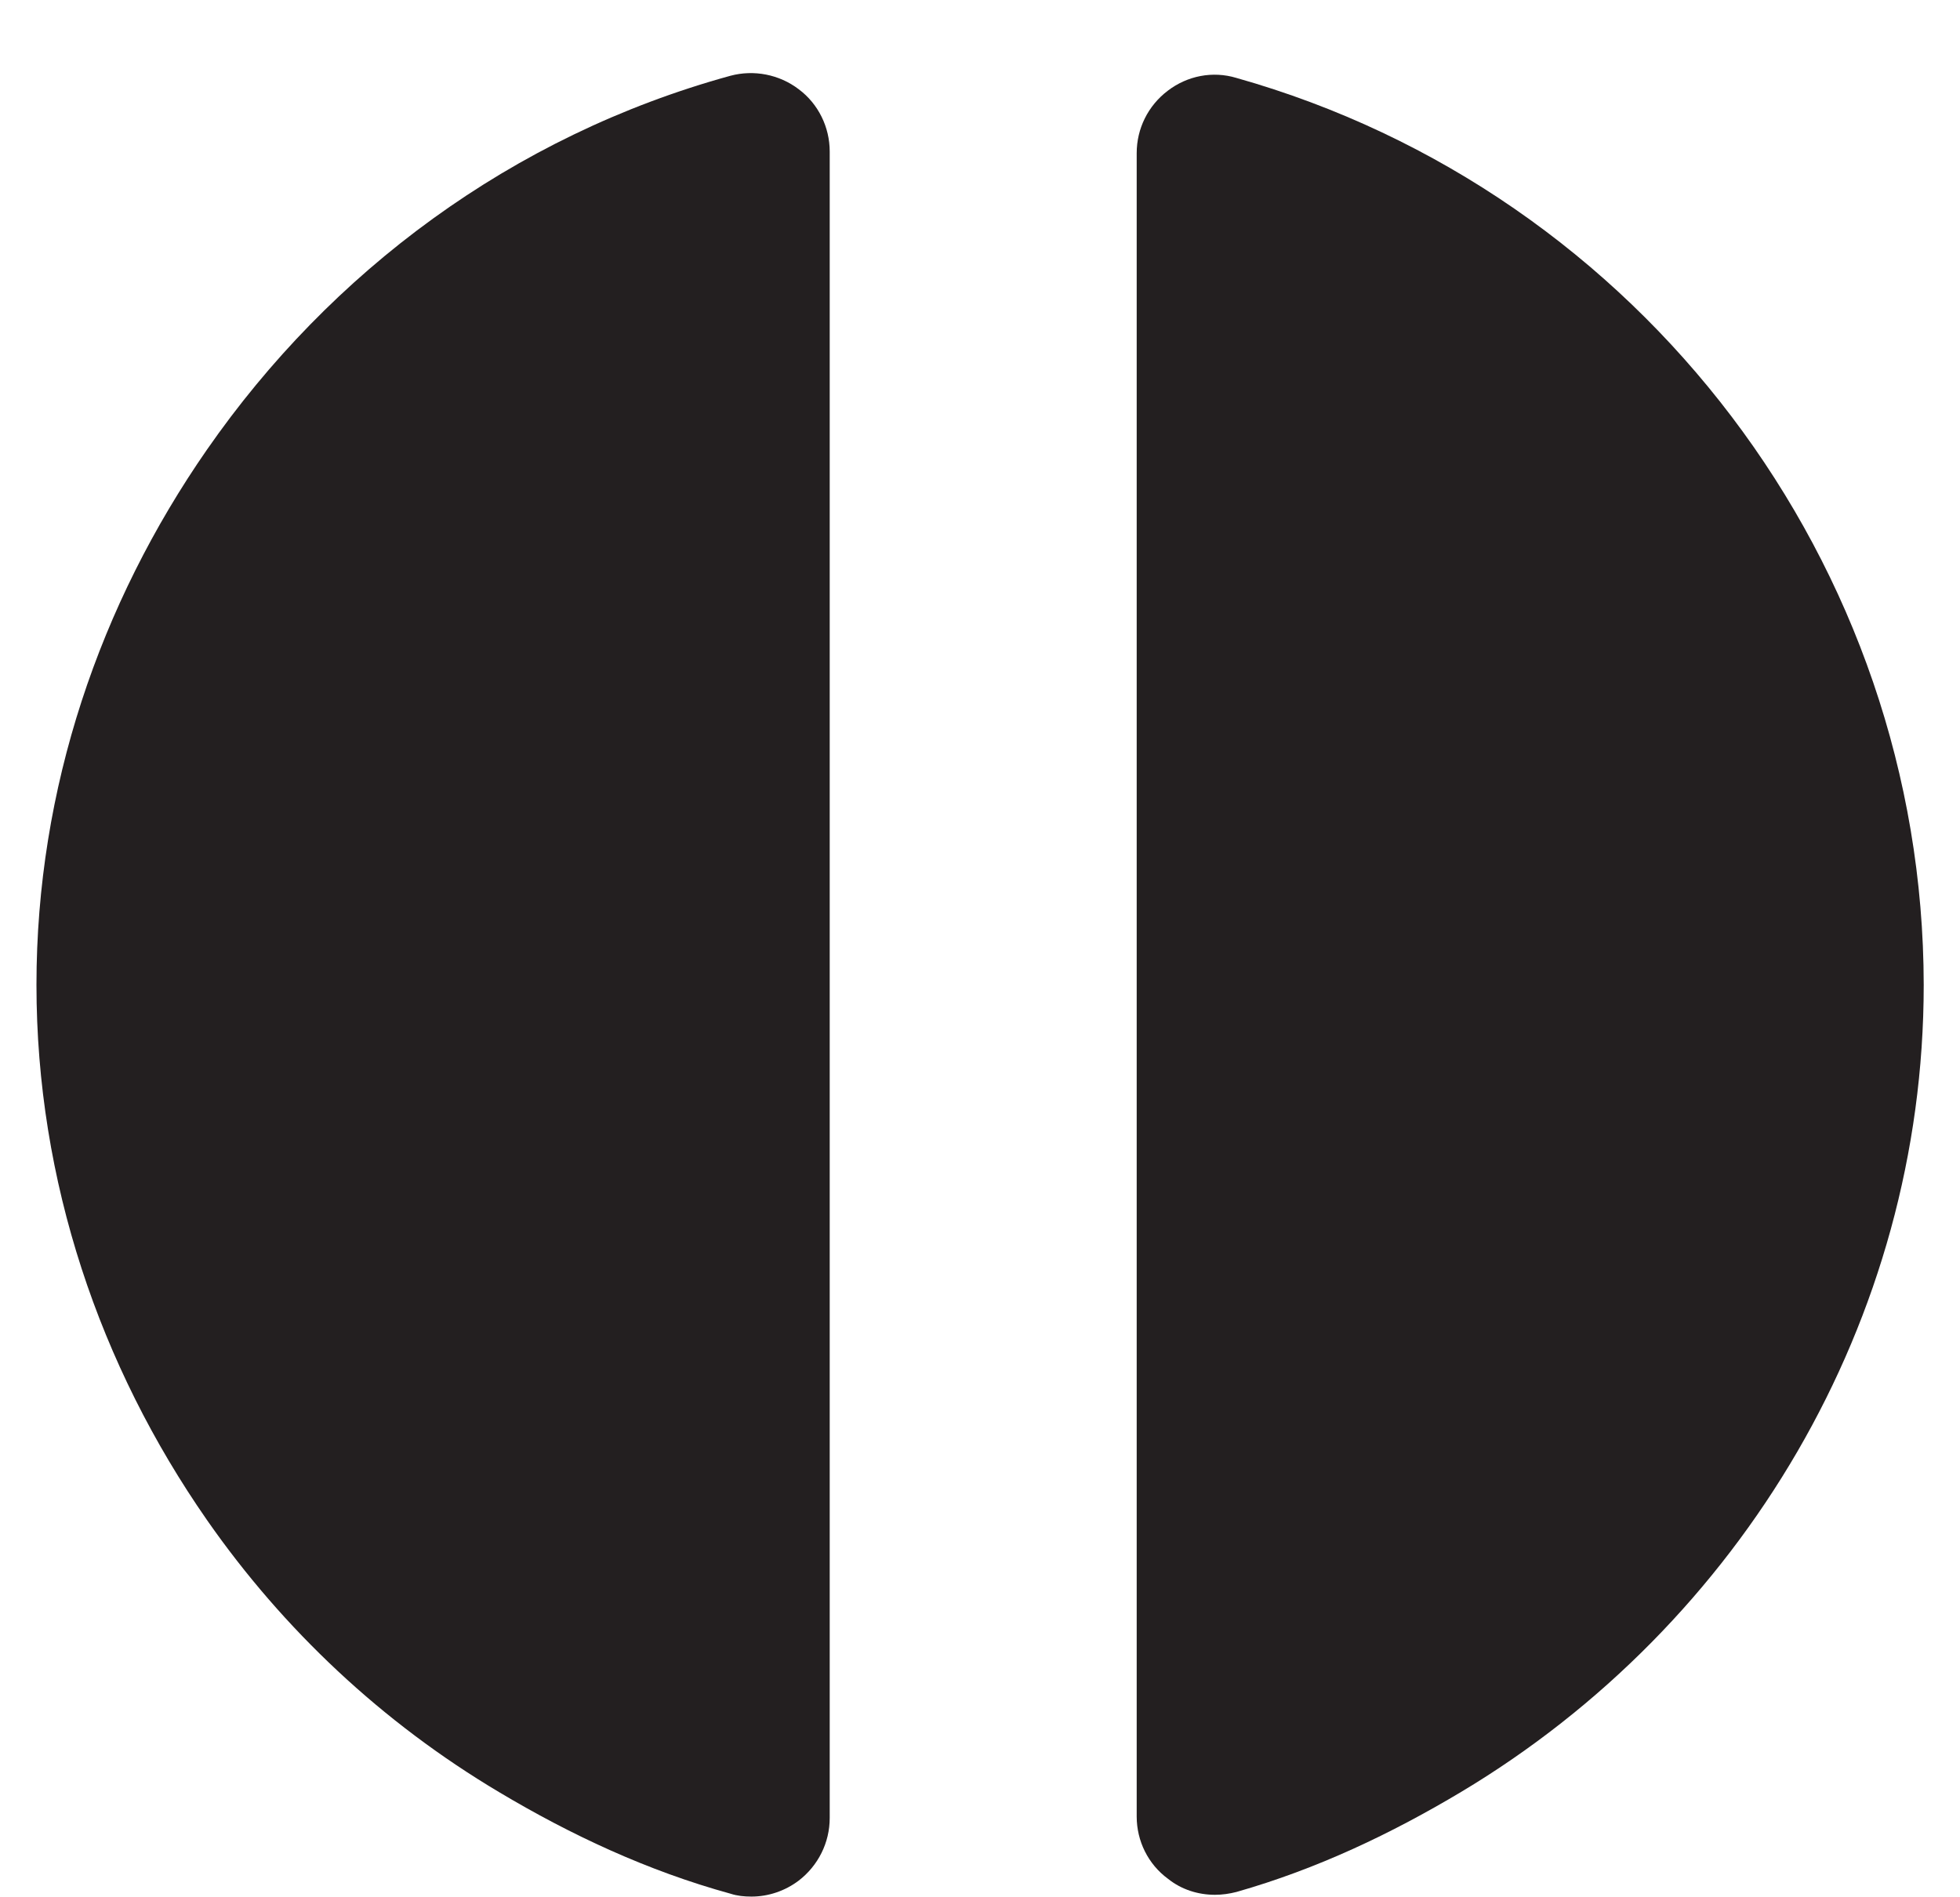
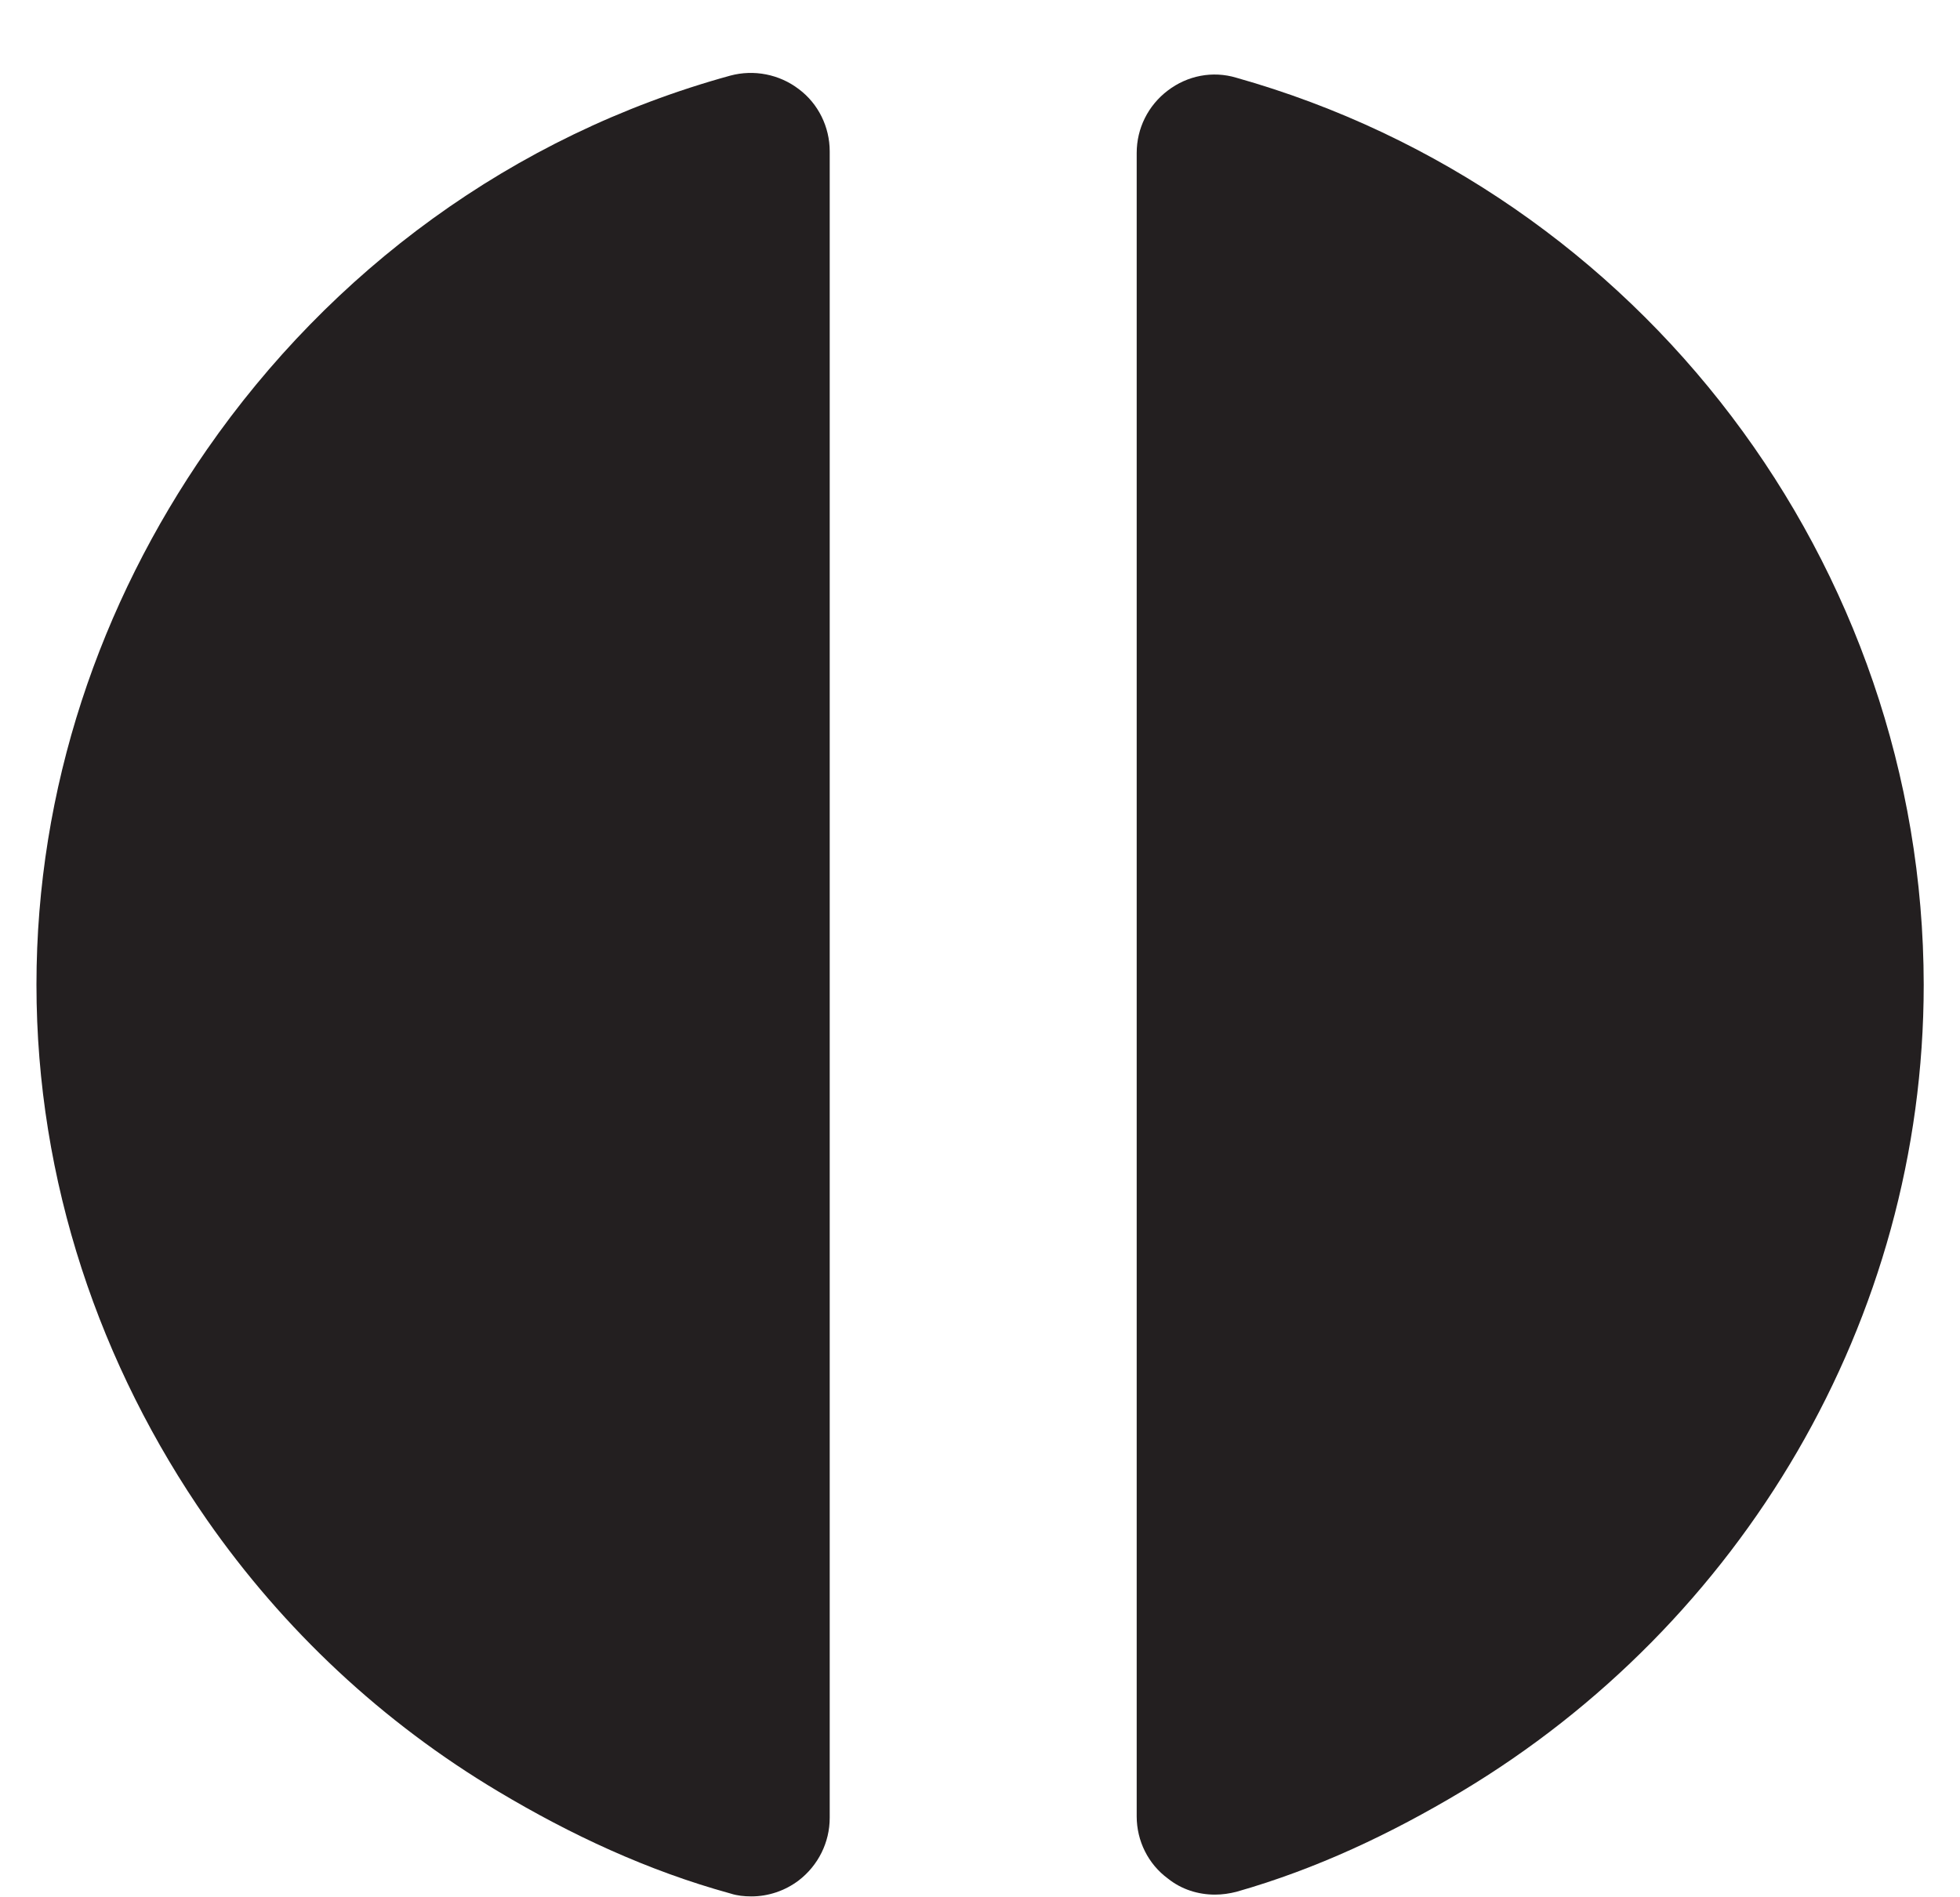
- <svg xmlns="http://www.w3.org/2000/svg" version="1.1" x="0px" y="0px" width="11.02px" height="10.664px" viewBox="0 0 11.02 10.664" style="enable-background:new 0 0 11.02 10.664;" xml:space="preserve">
+ <svg xmlns="http://www.w3.org/2000/svg" version="1.1" x="0px" y="0px" width="11.02px" height="10.663px" viewBox="0 0 11.02 10.663" style="enable-background:new 0 0 11.02 10.663;" xml:space="preserve">
  <g id="SplitCircle">
    <g>
-       <path style="fill:#231F20;" d="M4.107,0.426c-1.23,0.338-2.25,1.104-2.943,2.102c-0.602,0.867-0.959,1.904-0.959,3.01    s0.357,2.145,0.959,3.01c0.43,0.617,0.986,1.139,1.641,1.529c0.402,0.24,0.834,0.443,1.303,0.572    c0.037,0.012,0.076,0.016,0.117,0.016c0.094,0,0.188-0.031,0.266-0.09c0.109-0.084,0.174-0.213,0.174-0.352v-0.146V0.852    c0-0.137-0.064-0.268-0.174-0.35C4.381,0.418,4.238,0.391,4.107,0.426z" />
-       <path style="fill:#231F20;" d="M6.951,0.438C6.818,0.398,6.676,0.426,6.566,0.51C6.455,0.594,6.391,0.723,6.391,0.861v9.215v0.139    c0,0.137,0.064,0.268,0.176,0.35c0.076,0.061,0.17,0.09,0.264,0.09c0.041,0,0.082-0.006,0.121-0.016    c0.453-0.129,0.871-0.328,1.264-0.563c1.572-0.941,2.6-2.648,2.6-4.537C10.814,3.176,9.227,1.08,6.951,0.438z" />
+       <path style="fill:#231F20;" d="M4.107,0.425c-1.23,0.338-2.25,1.104-2.943,2.102c-0.602,0.867-0.959,1.904-0.959,3.01    s0.357,2.145,0.959,3.01c0.43,0.617,0.986,1.139,1.641,1.529c0.402,0.24,0.834,0.443,1.303,0.572    c0.037,0.012,0.076,0.016,0.117,0.016c0.094,0,0.188-0.031,0.266-0.09c0.109-0.084,0.174-0.213,0.174-0.352v-0.146V0.851    c0-0.137-0.064-0.268-0.174-0.35C4.381,0.417,4.238,0.39,4.107,0.425z" />
+       <path style="fill:#231F20;" d="M6.951,0.437C6.818,0.397,6.676,0.425,6.566,0.509C6.455,0.593,6.391,0.722,6.391,0.86v9.215v0.139    c0,0.137,0.064,0.268,0.176,0.35c0.076,0.061,0.17,0.09,0.264,0.09c0.041,0,0.082-0.006,0.121-0.016    c0.453-0.129,0.871-0.328,1.264-0.563c1.572-0.941,2.6-2.648,2.6-4.537C10.814,3.175,9.227,1.079,6.951,0.437z" />
    </g>
  </g>
  <g id="Layer_1">
</g>
</svg>
